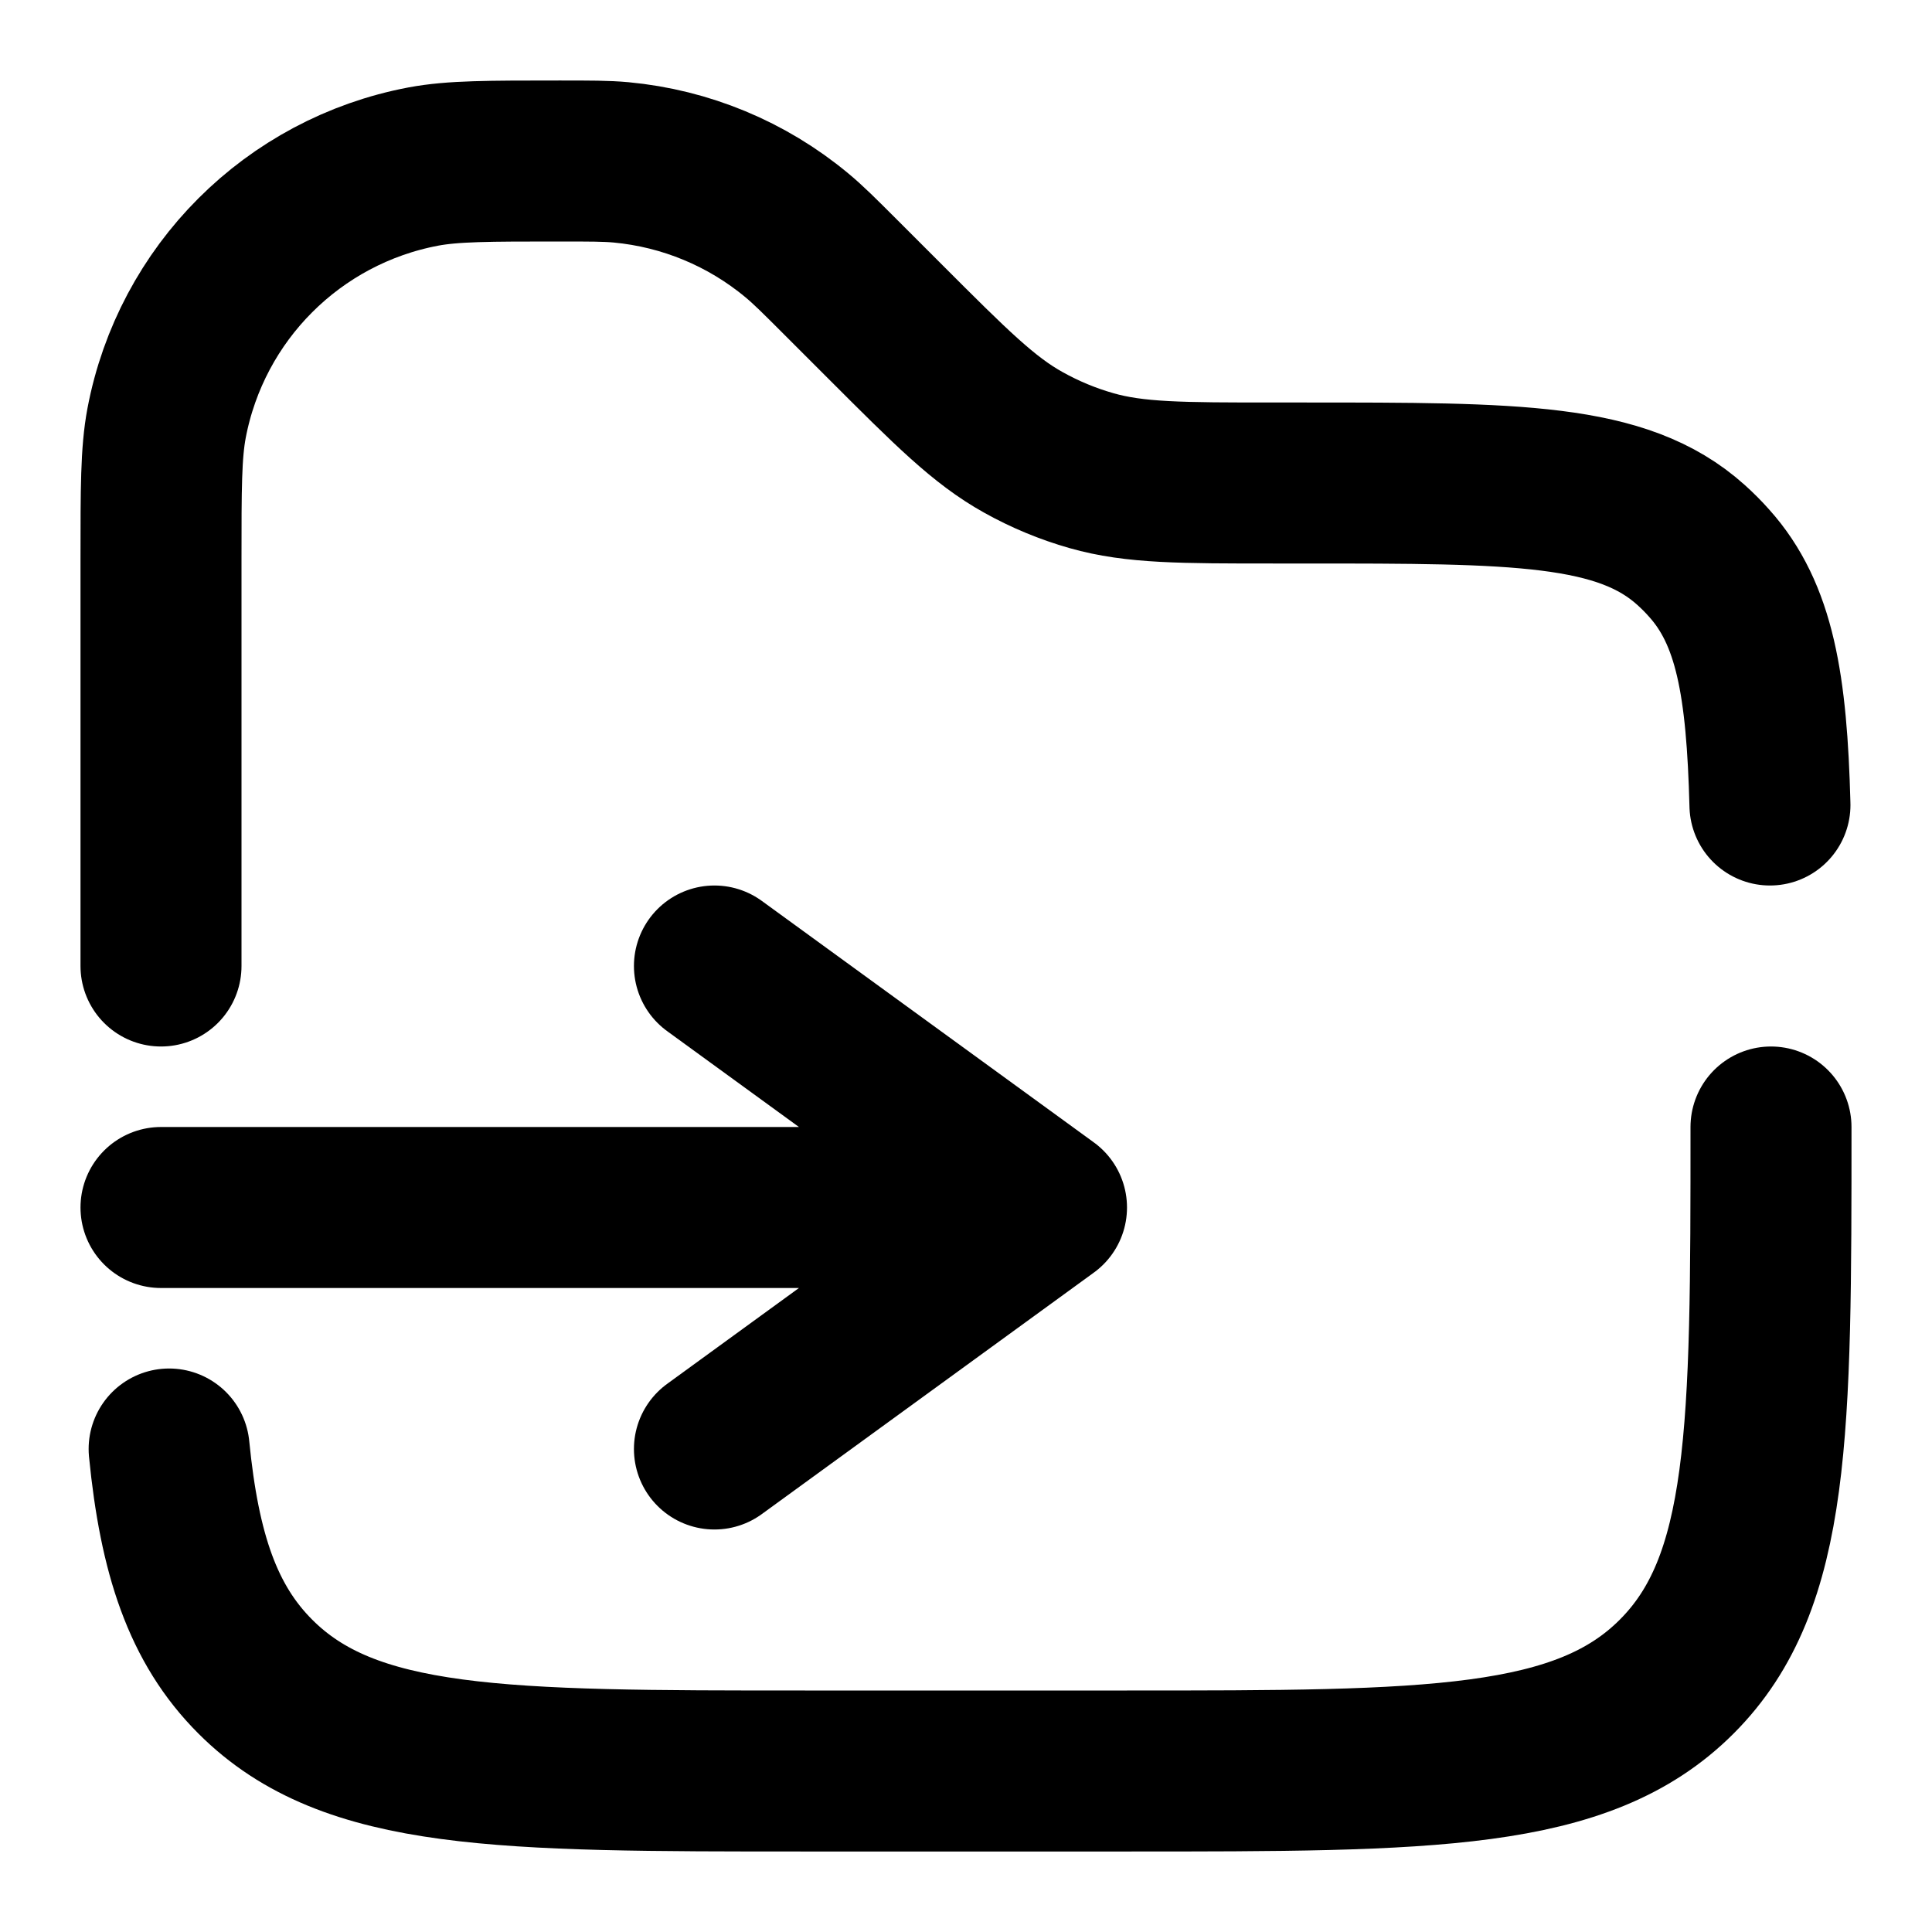
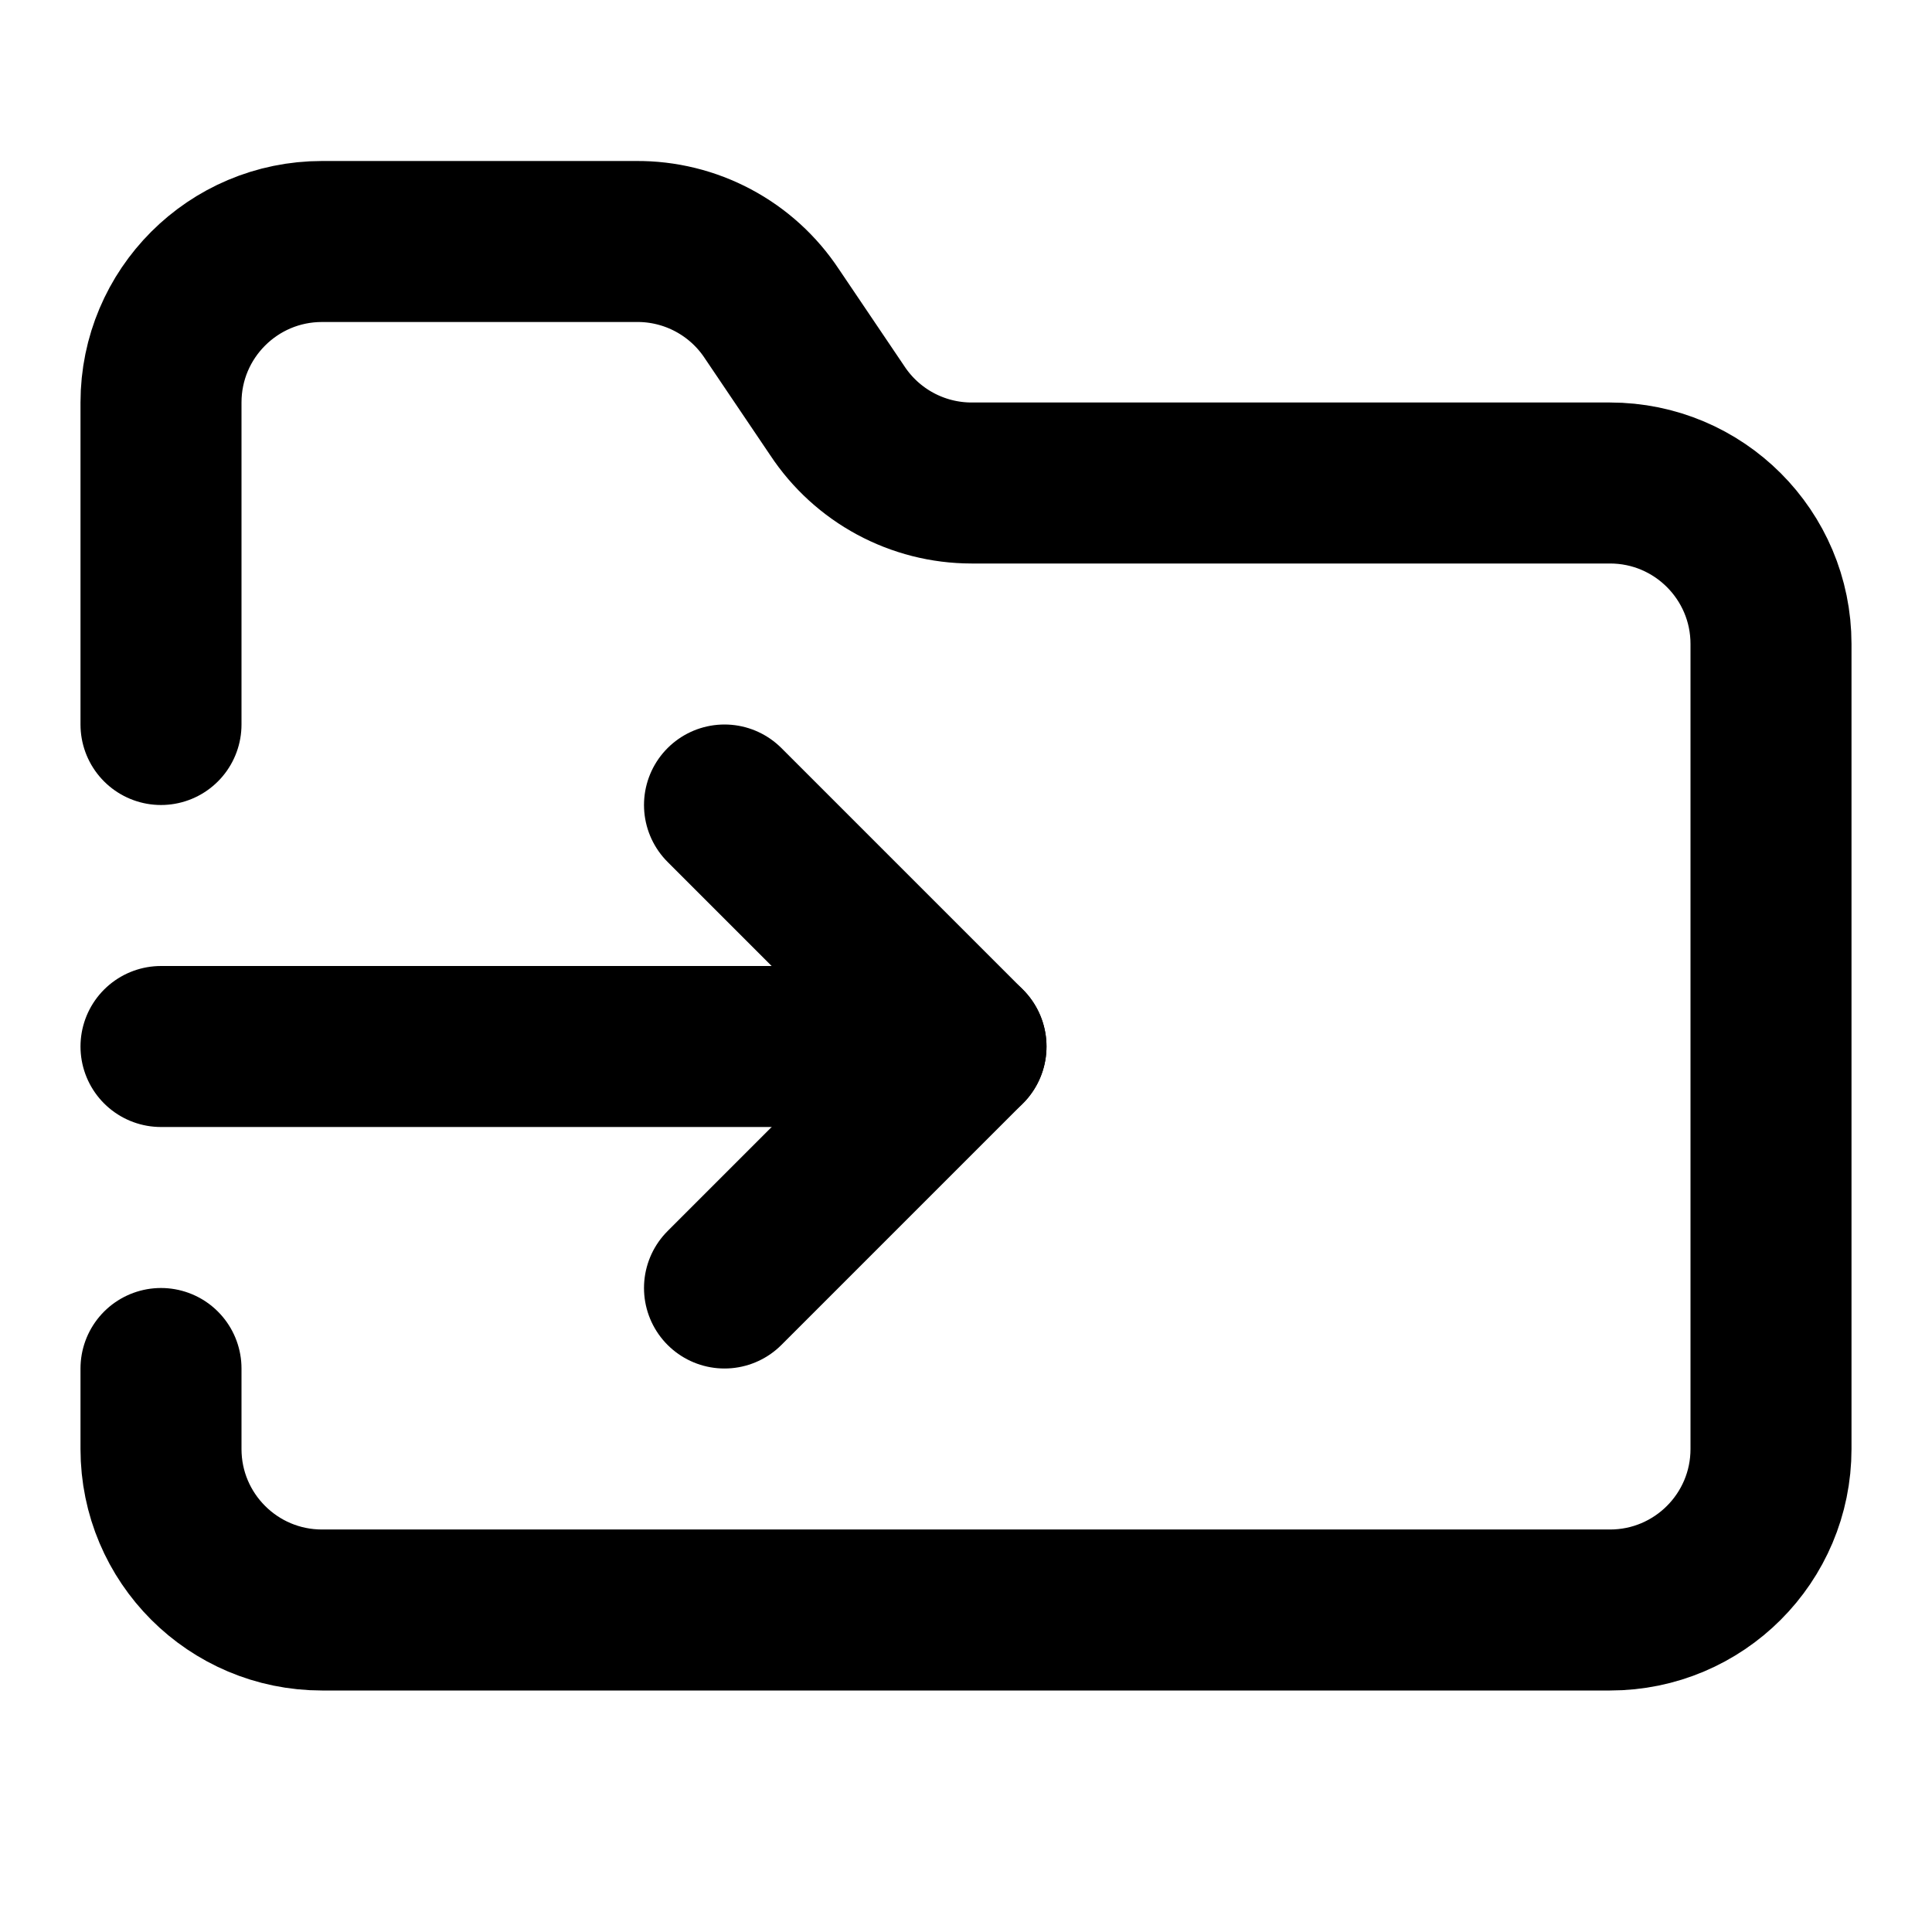
- <svg xmlns="http://www.w3.org/2000/svg" viewBox="0 0 24 24" fill="none">
-   <g id="SVGRepo_bgCarrier" stroke-width="0" />
-   <g id="SVGRepo_tracerCarrier" stroke-linecap="round" stroke-linejoin="round" />
-   <g id="SVGRepo_iconCarrier">
-     <path d="M22 14C22 17.771 22 19.657 20.828 20.828C19.657 22 17.771 22 14 22H10C6.229 22 4.343 22 3.172 20.828C2.518 20.175 2.229 19.3 2.101 18M2 12V6.95C2 6.067 2 5.626 2.069 5.258C2.375 3.64 3.64 2.375 5.258 2.069C5.626 2 6.067 2 6.95 2C7.336 2 7.53 2 7.716 2.017C8.517 2.092 9.277 2.407 9.896 2.921C10.04 3.04 10.176 3.176 10.45 3.45L11 4C11.816 4.816 12.224 5.224 12.712 5.495C12.98 5.645 13.265 5.763 13.56 5.847C14.098 6 14.675 6 15.828 6H16.202C18.834 6 20.151 6 21.006 6.769C21.085 6.84 21.16 6.915 21.23 6.994C21.8 7.627 21.948 8.514 21.987 10" stroke="#000000" stroke-width="2" stroke-linecap="round" />
-     <path d="M2 15C8.444 15 6.556 15 13 15M13 15L8.875 12M13 15L8.875 18" stroke="#000000" stroke-width="2" stroke-linecap="round" stroke-linejoin="round" />
-   </g>
+ <svg xmlns="http://www.w3.org/2000/svg" width="24" height="24" viewBox="0 0 24 24" fill="none" stroke="currentColor" stroke-width="2" stroke-linecap="round" stroke-linejoin="round">
+   <path d="M2 9V5a2 2 0 0 1 2-2h3.9a2 2 0 0 1 1.69.9l.81 1.2a2 2 0 0 0 1.67.9H20a2 2 0 0 1 2 2v10a2 2 0 0 1-2 2H4a2 2 0 0 1-2-2v-1" />
+   <path d="M2 13h10" />
+   <path d="m9 16 3-3-3-3" />
</svg>
